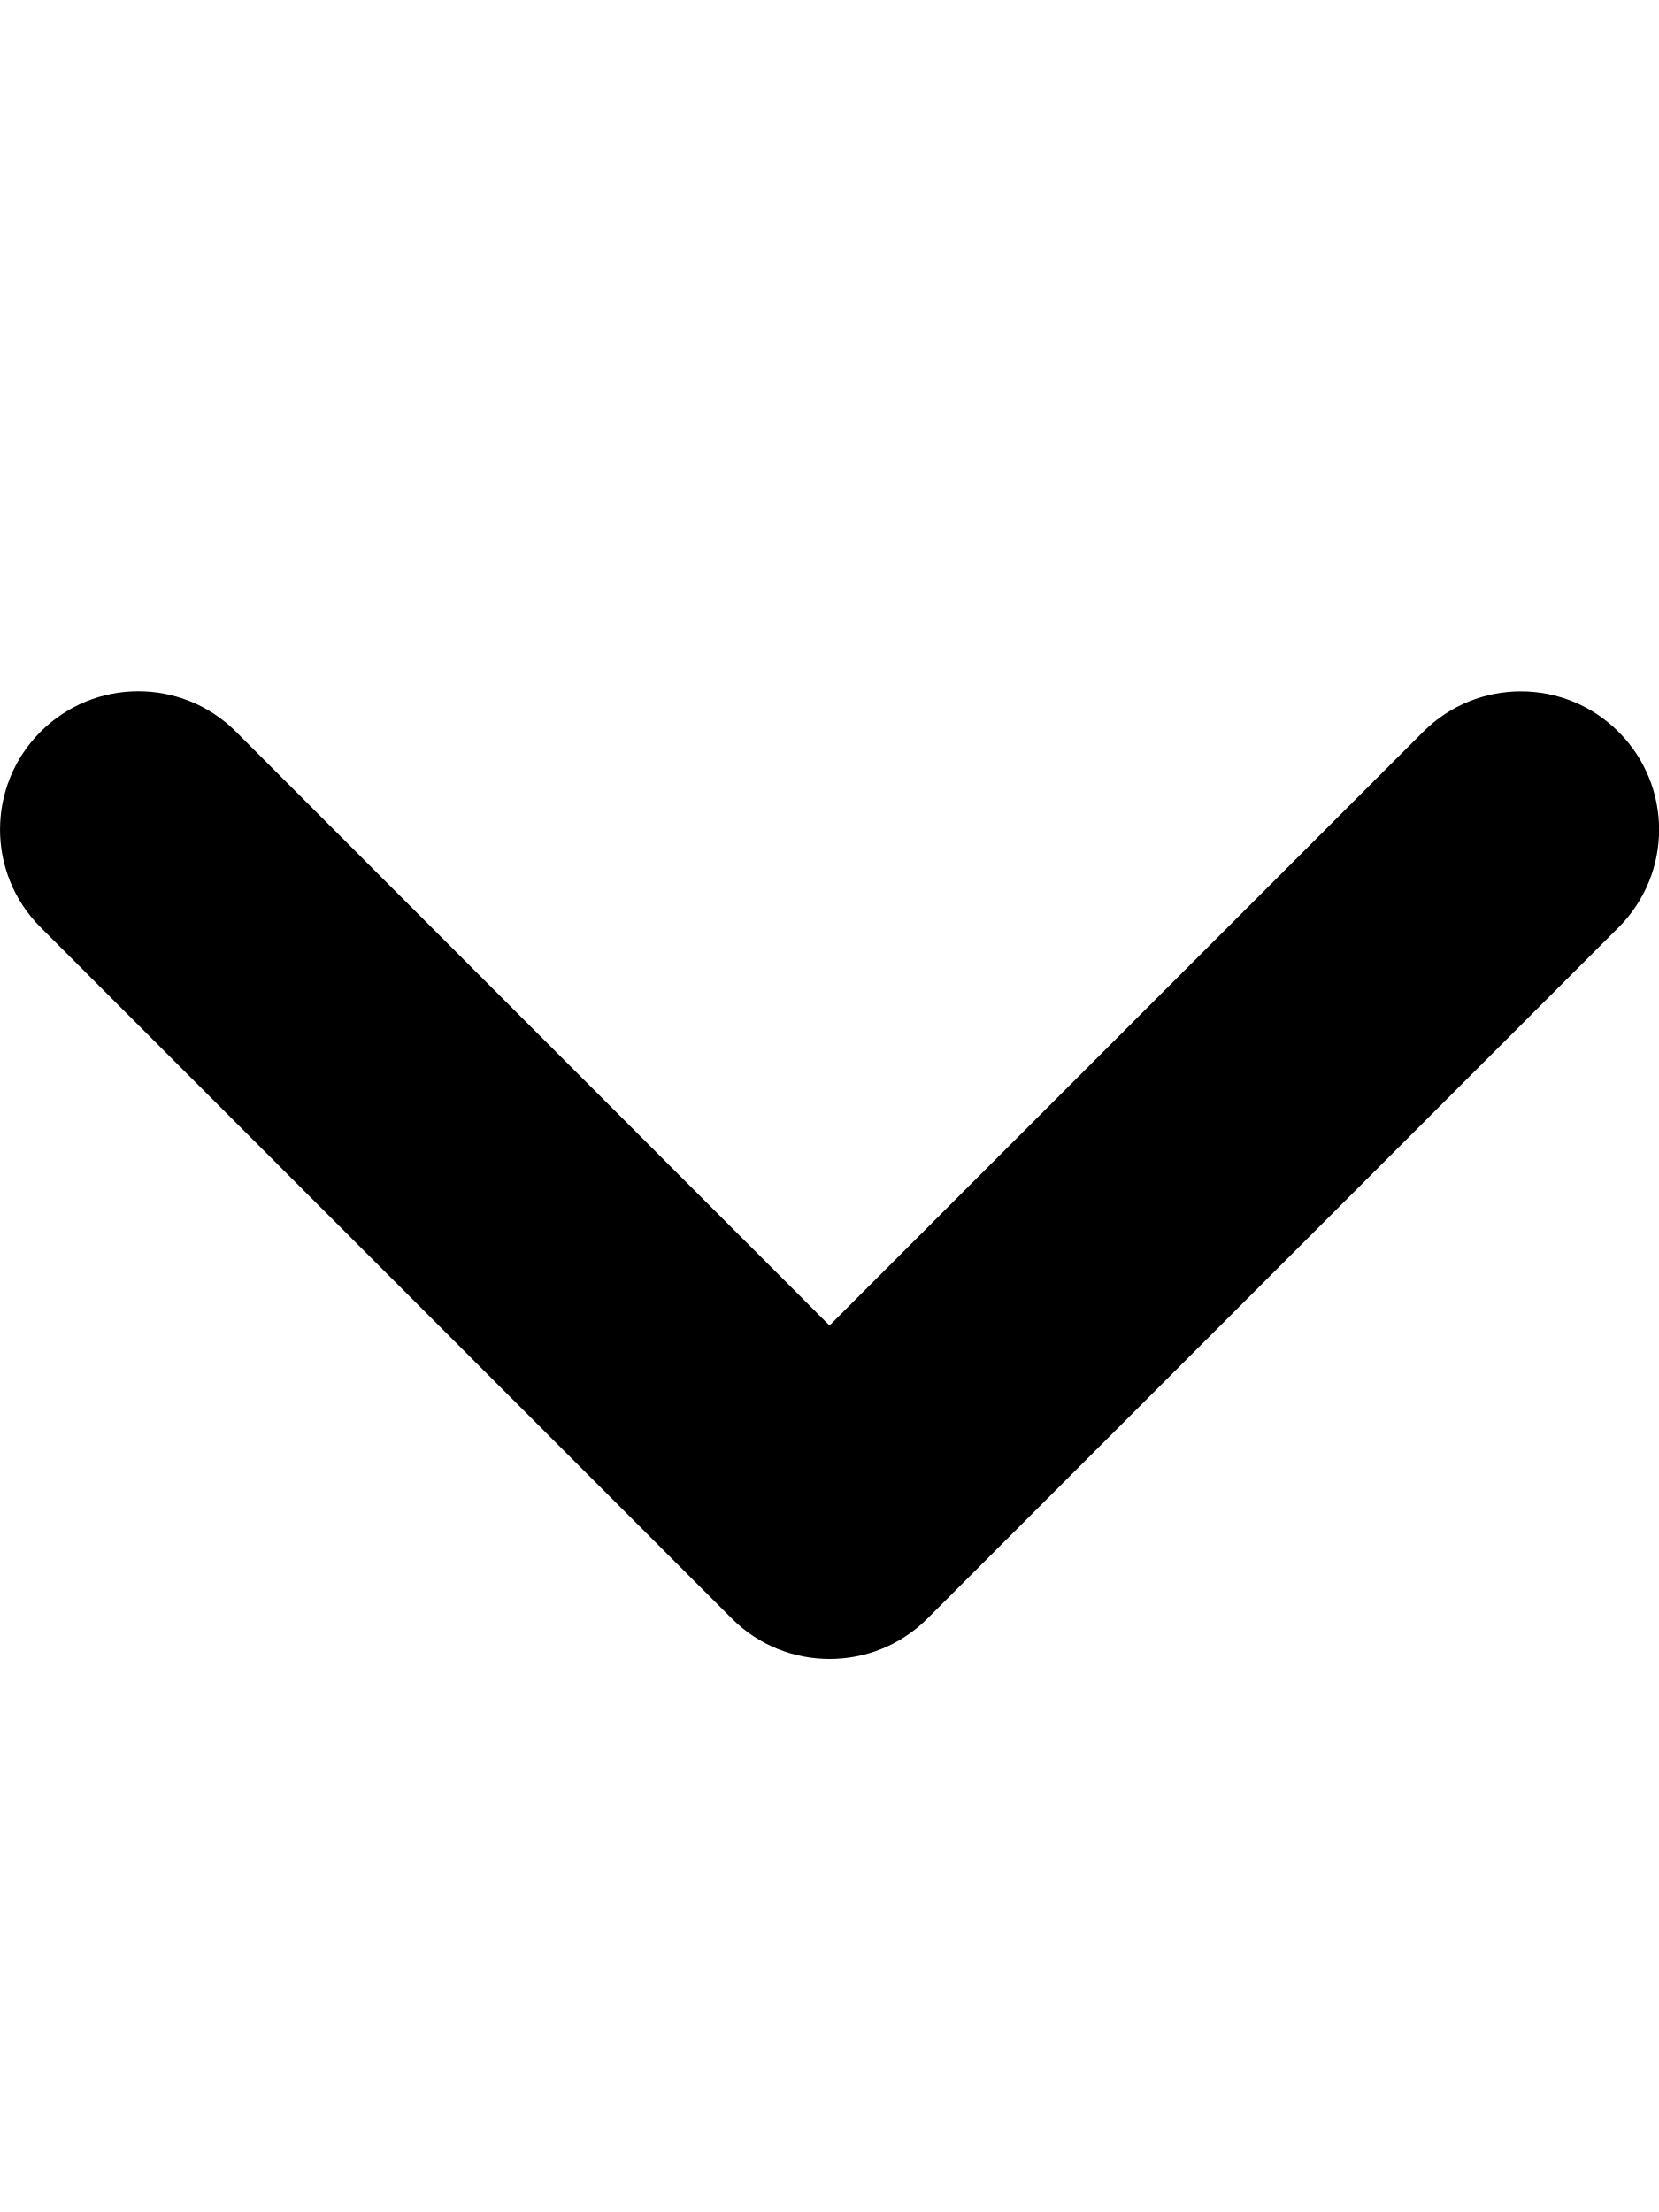
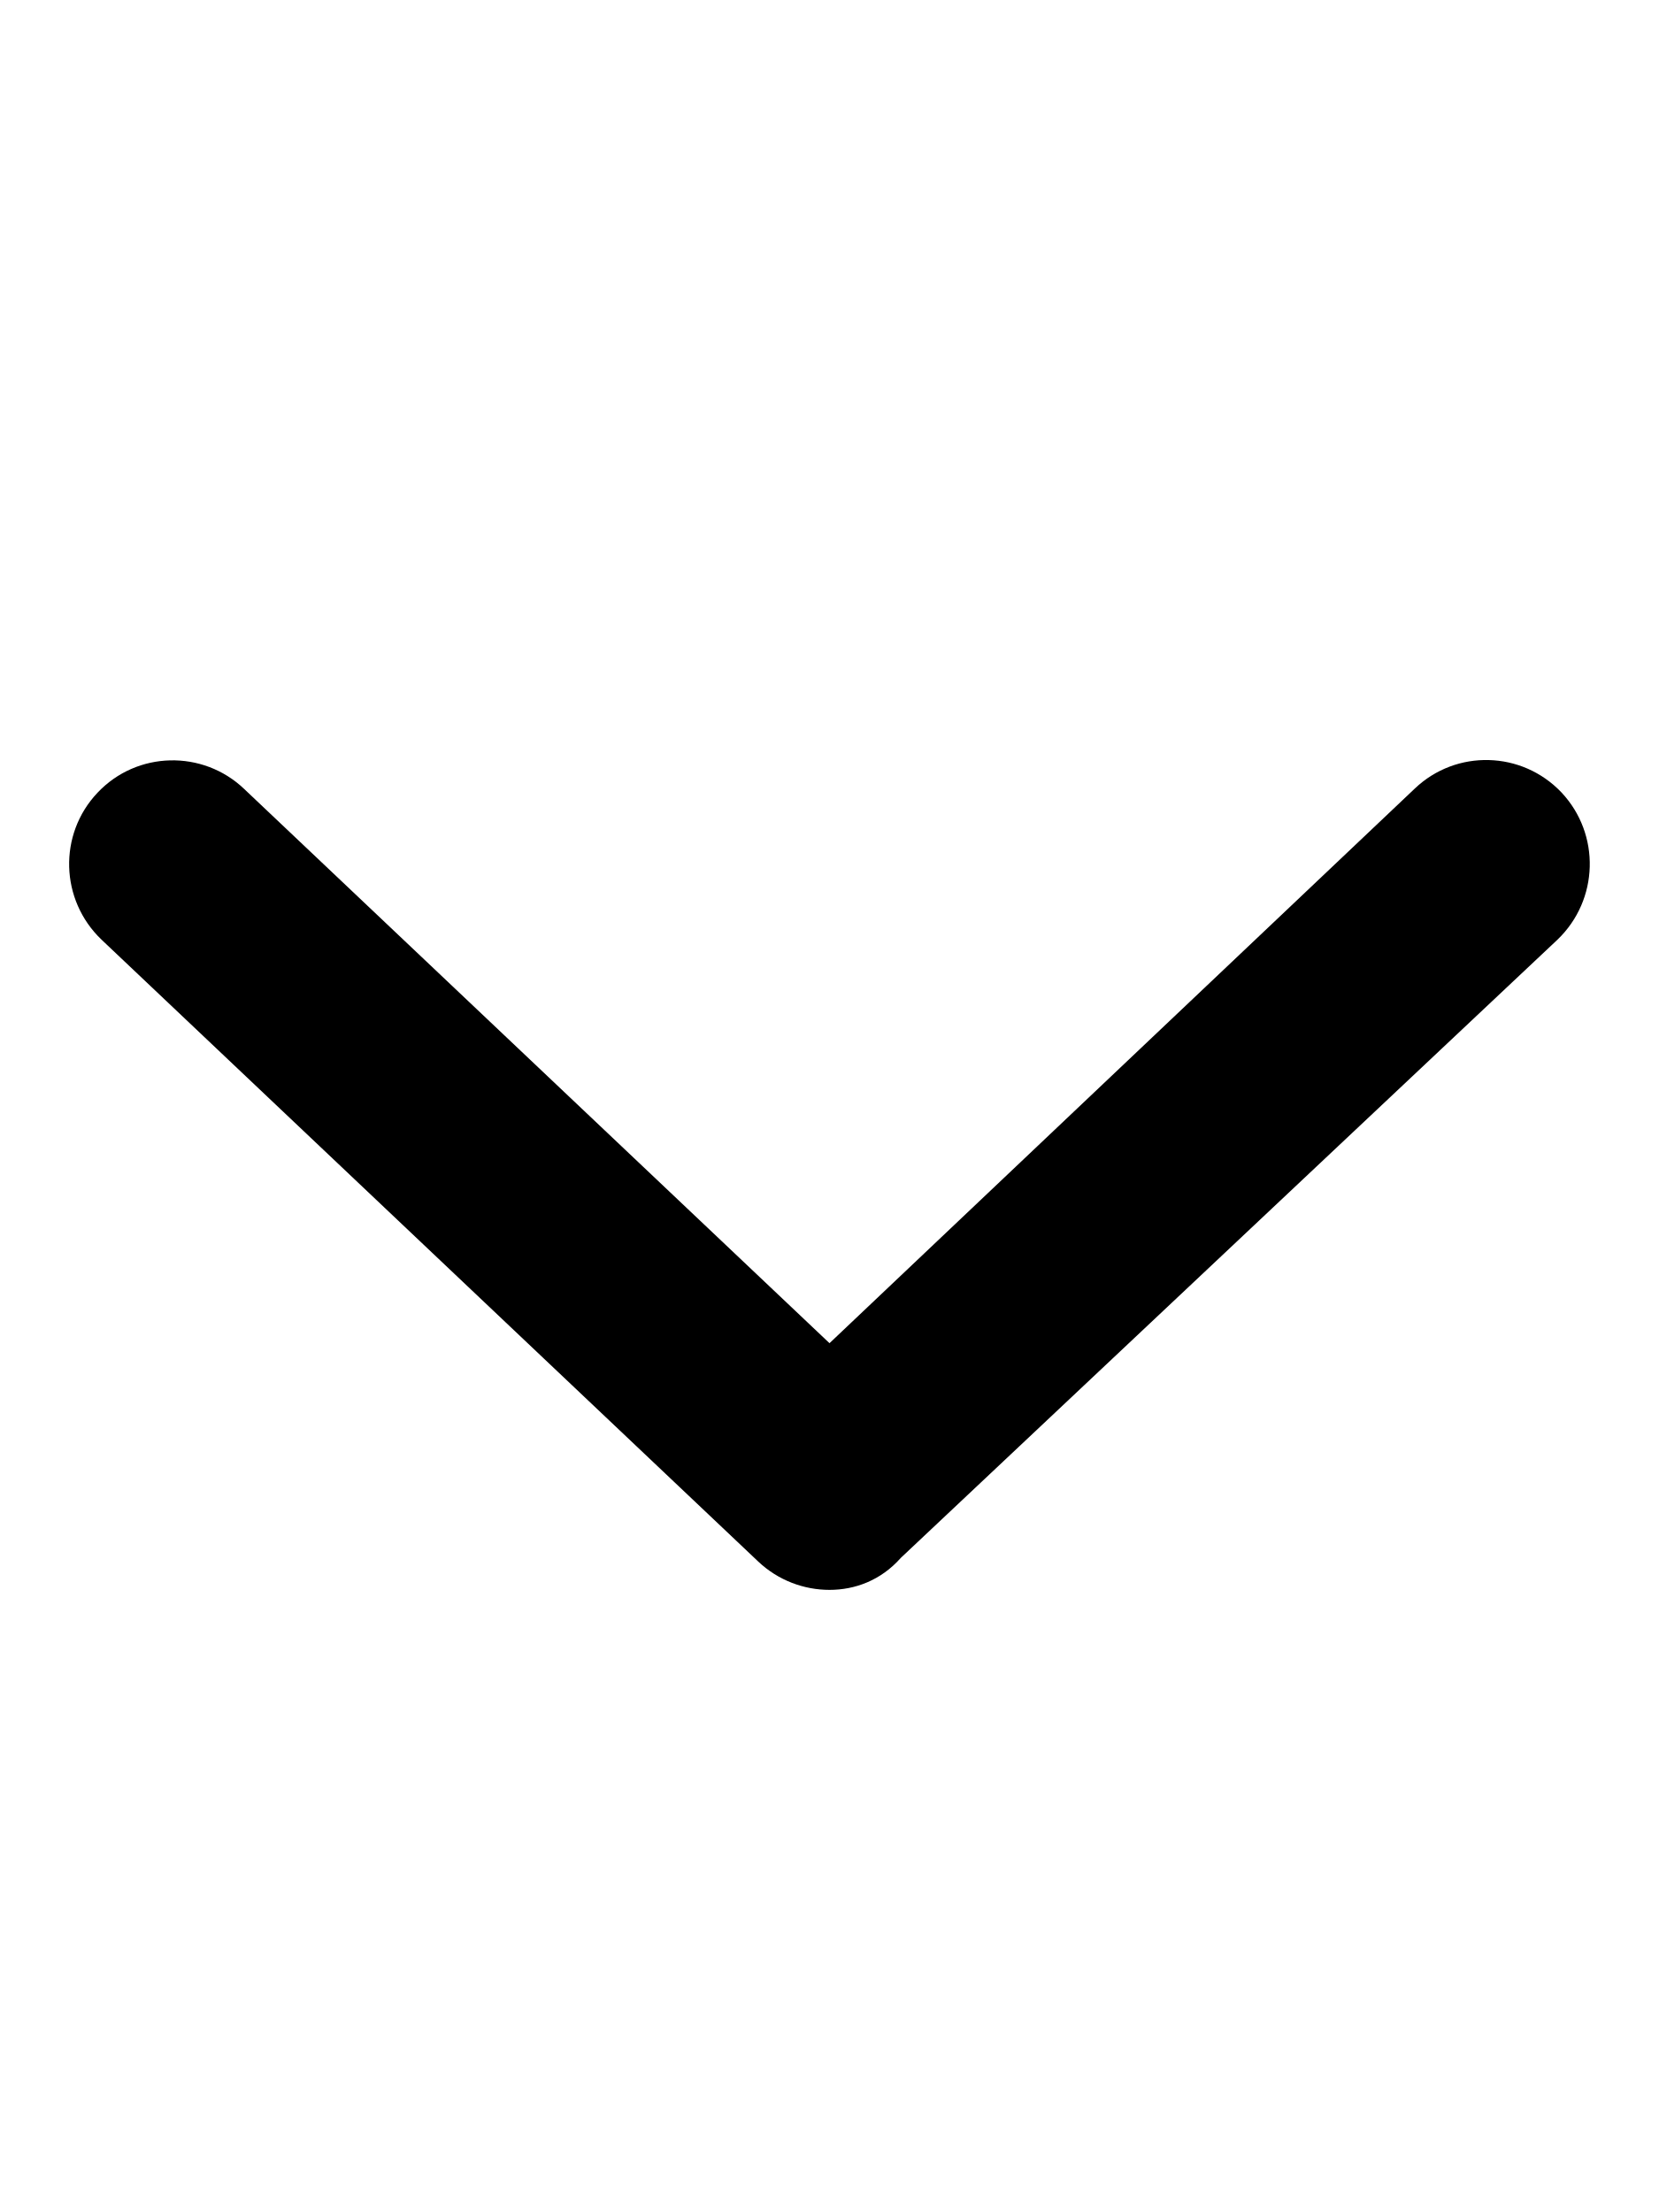
<svg xmlns="http://www.w3.org/2000/svg" viewBox="0 0 384 512">
-   <path d="M192 384c-8.188 0-16.38-3.125-22.62-9.375l-160-160c-12.5-12.5-12.5-32.75 0-45.25s32.75-12.5 45.25 0L192 306.8l137.4-137.4c12.5-12.5 32.75-12.5 45.25 0s12.5 32.75 0 45.25l-160 160C208.4 380.9 200.2 384 192 384z" />
+   <path d="M360.5 217.5l-152 143.1C203.9 365.8 197.9 368 192 368s-11.88-2.188-16.5-6.562L23.5 217.5C13.87 208.3 13.47 193.1 22.56 183.5C31.69 173.8 46.94 173.5 56.5 182.6L192 310.9l135.5-128.4c9.562-9.094 24.75-8.75 33.94 .938C370.5 193.1 370.1 208.3 360.5 217.5z" />
</svg>
